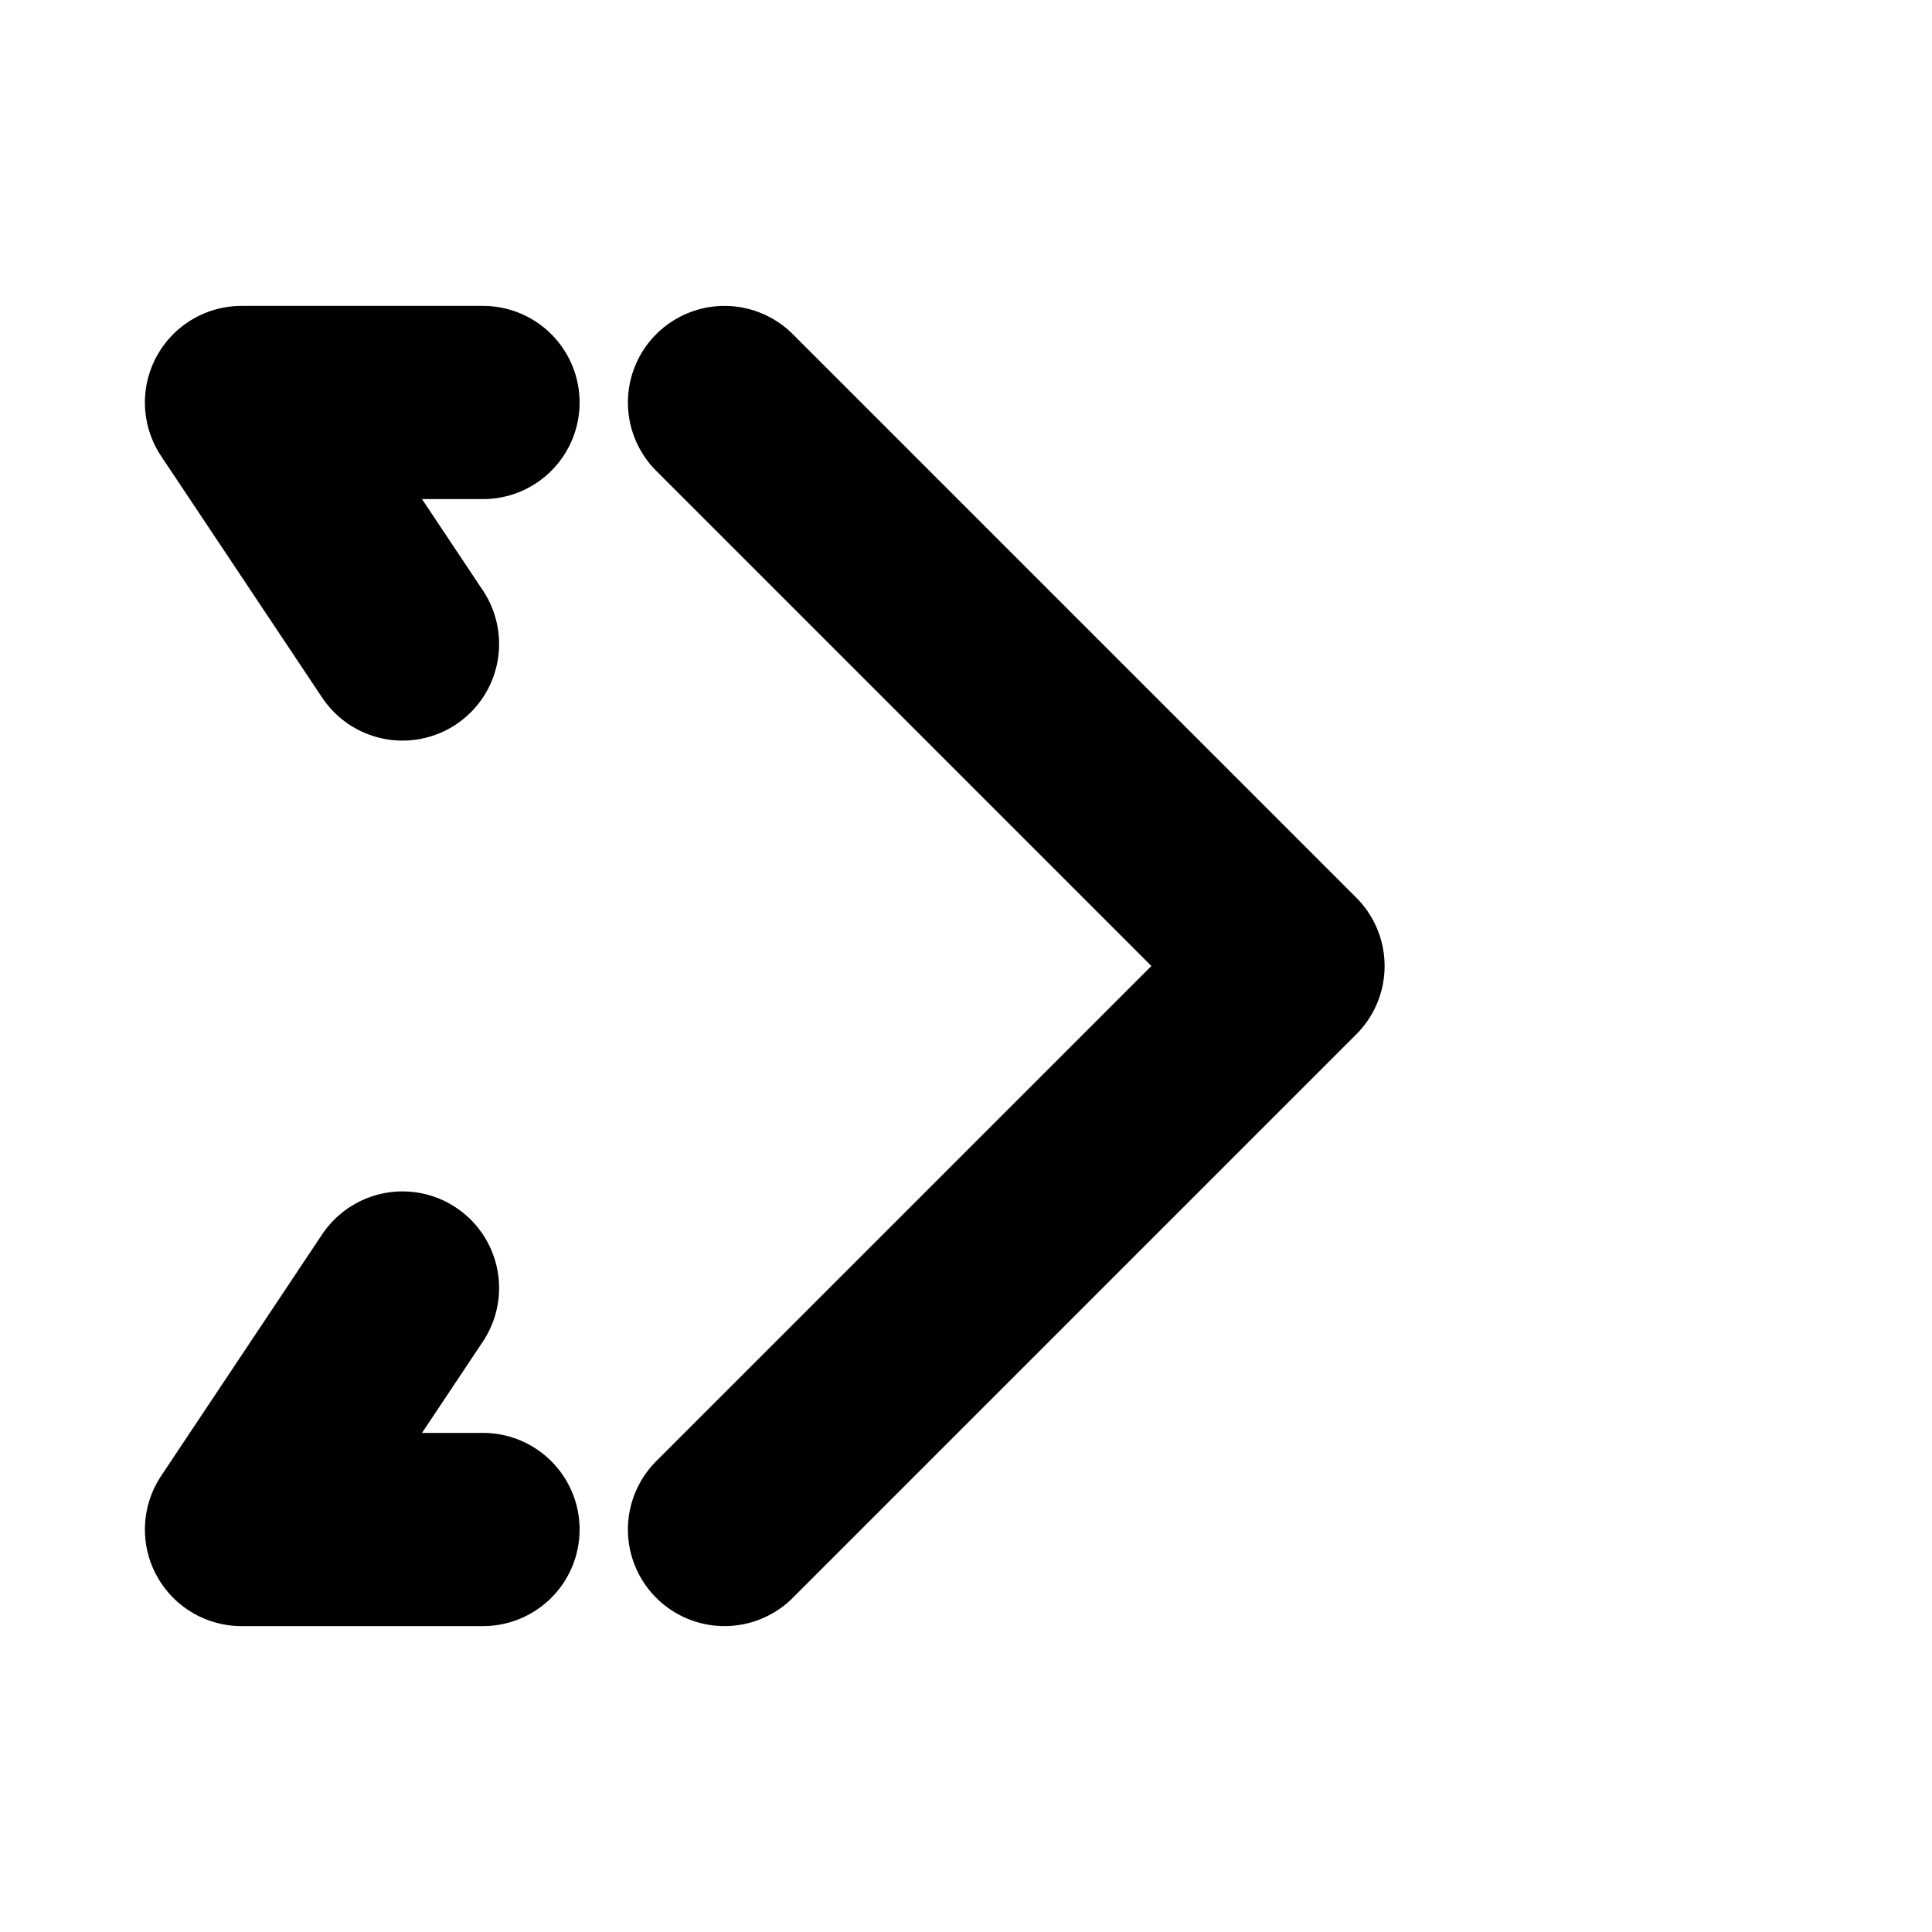
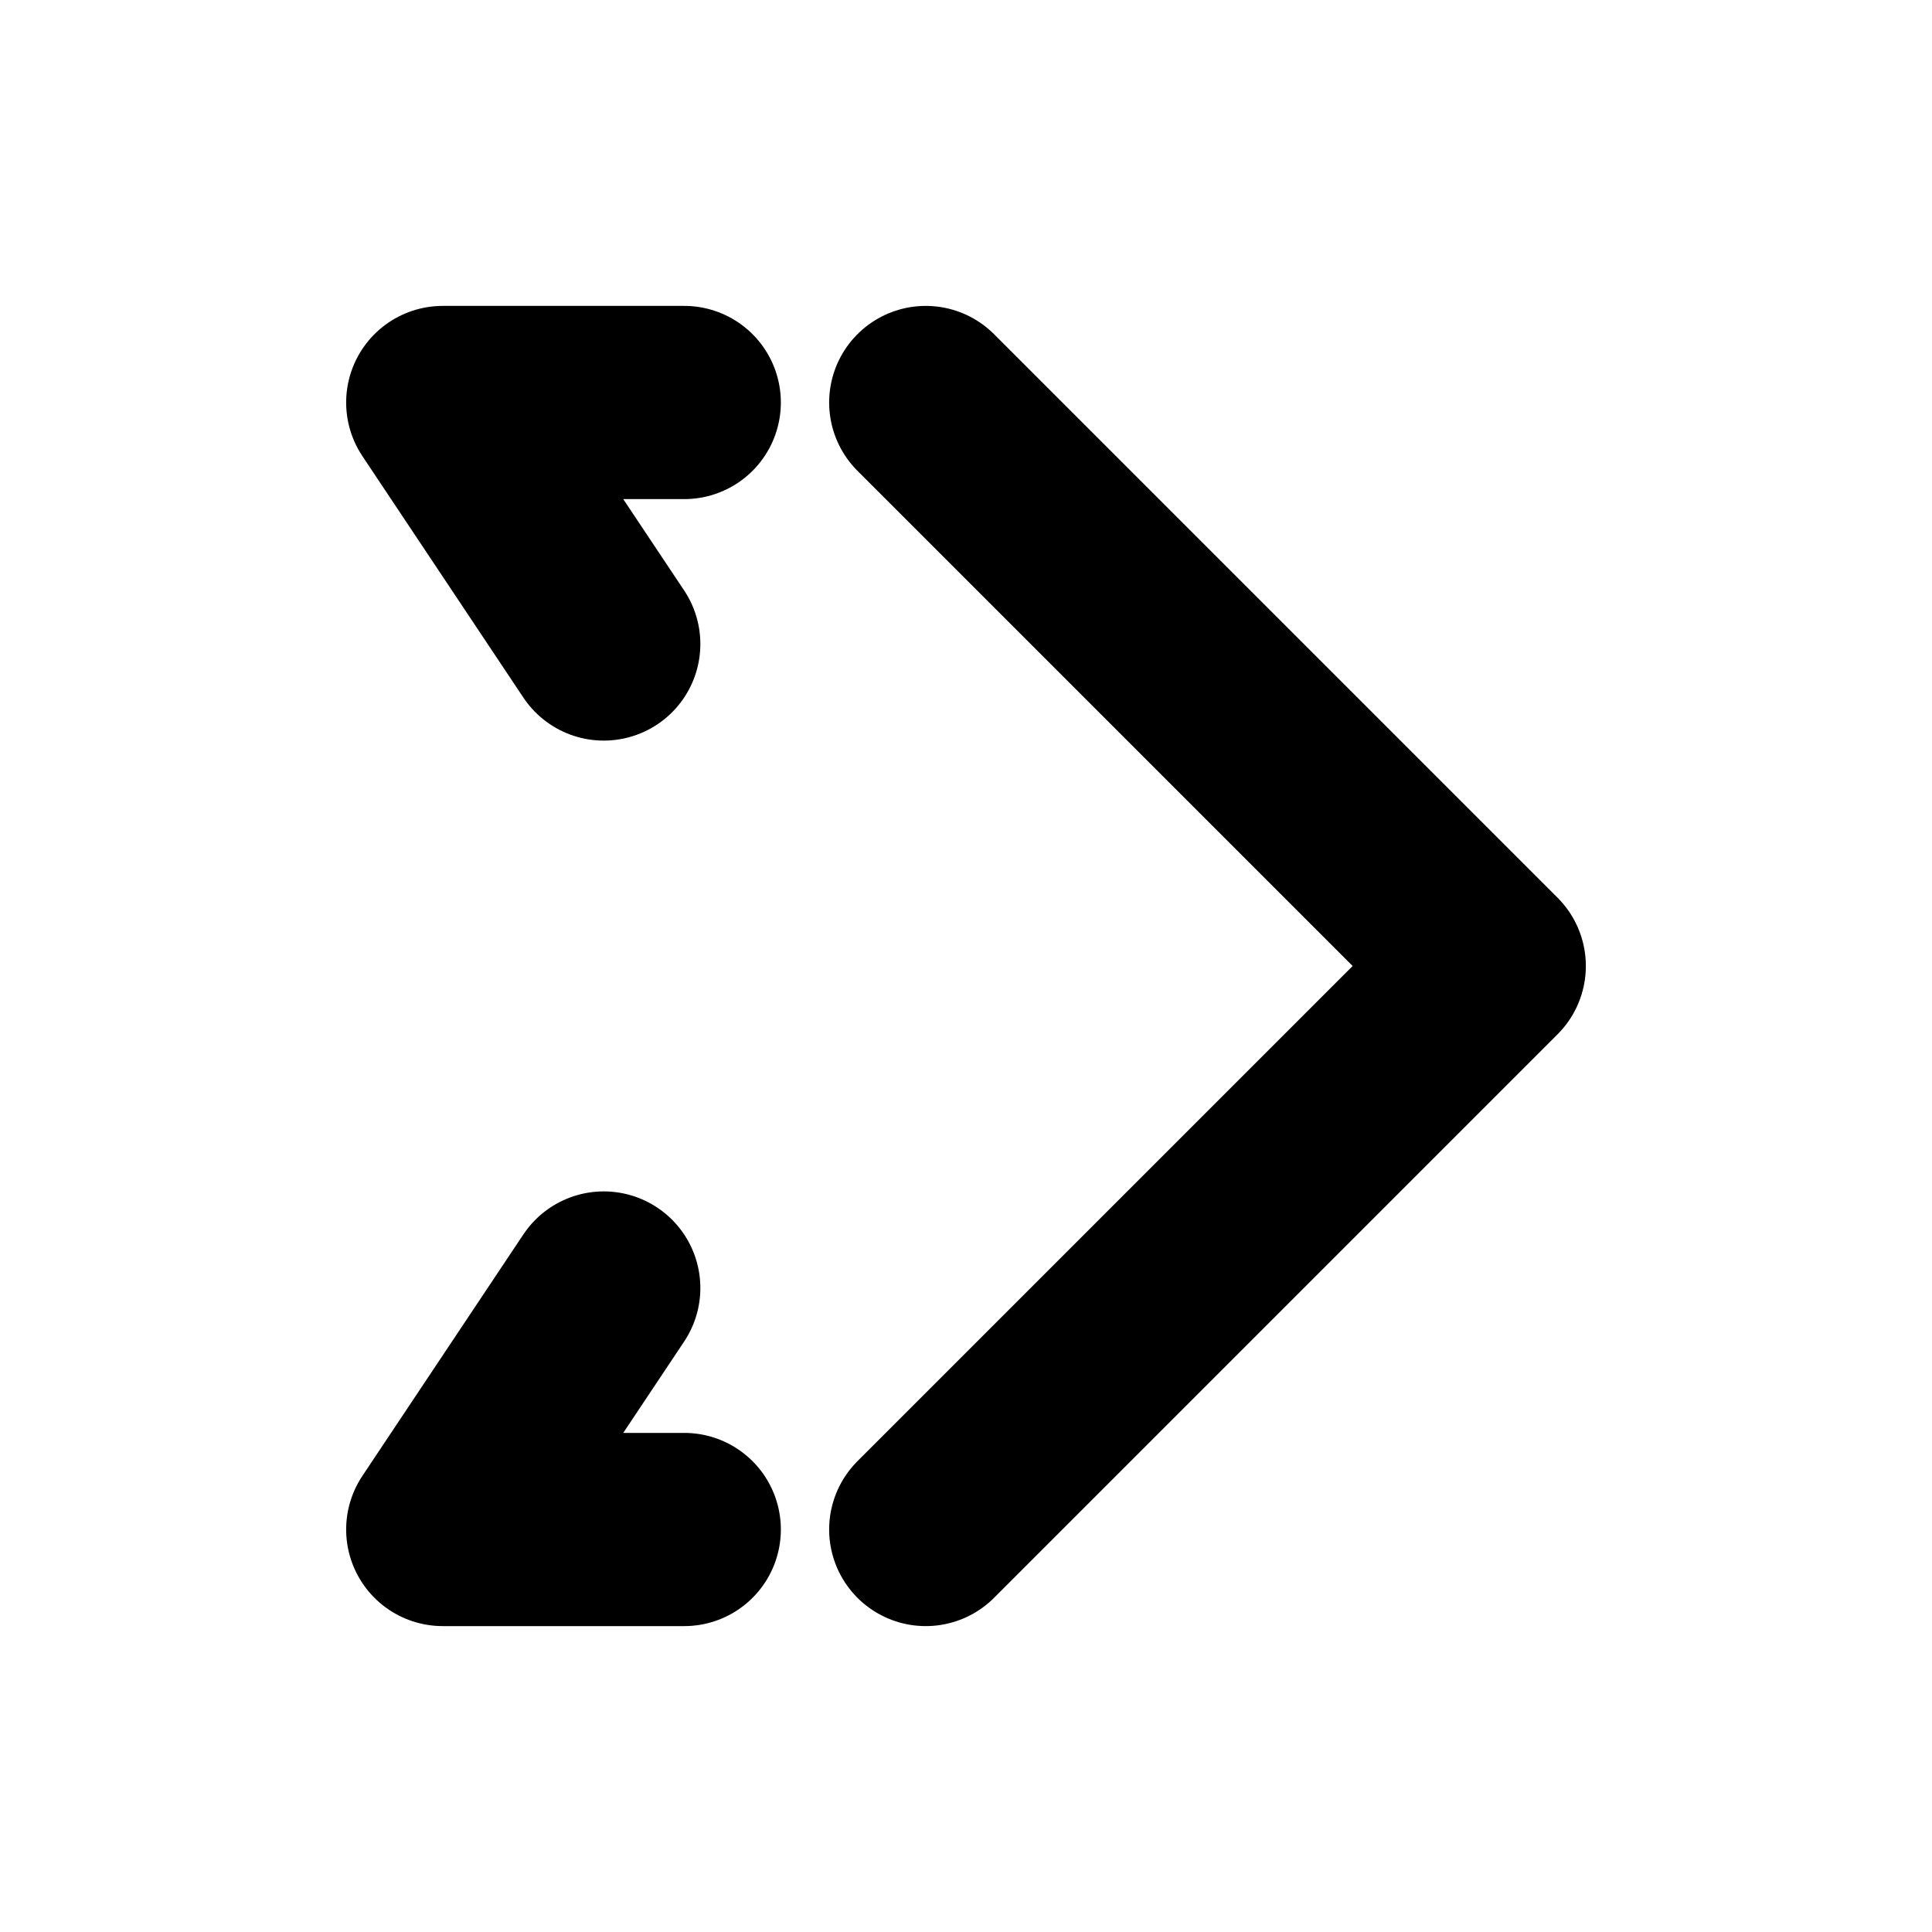
<svg xmlns="http://www.w3.org/2000/svg" viewBox="0 0 24 24" fill="none" stroke="currentColor" stroke-width="2.4" stroke-linecap="round" stroke-linejoin="round">
  <g transform="rotate(-90 12 12)">
-     <path d="m5 9 7 7 7-7M5 6V3l3 2m8 0 3-2v3" />
+     <path d="m5 11.5 7 7 7-7M5 8.5v-3l3 2m8 0 3-2v3" />
  </g>
</svg>
